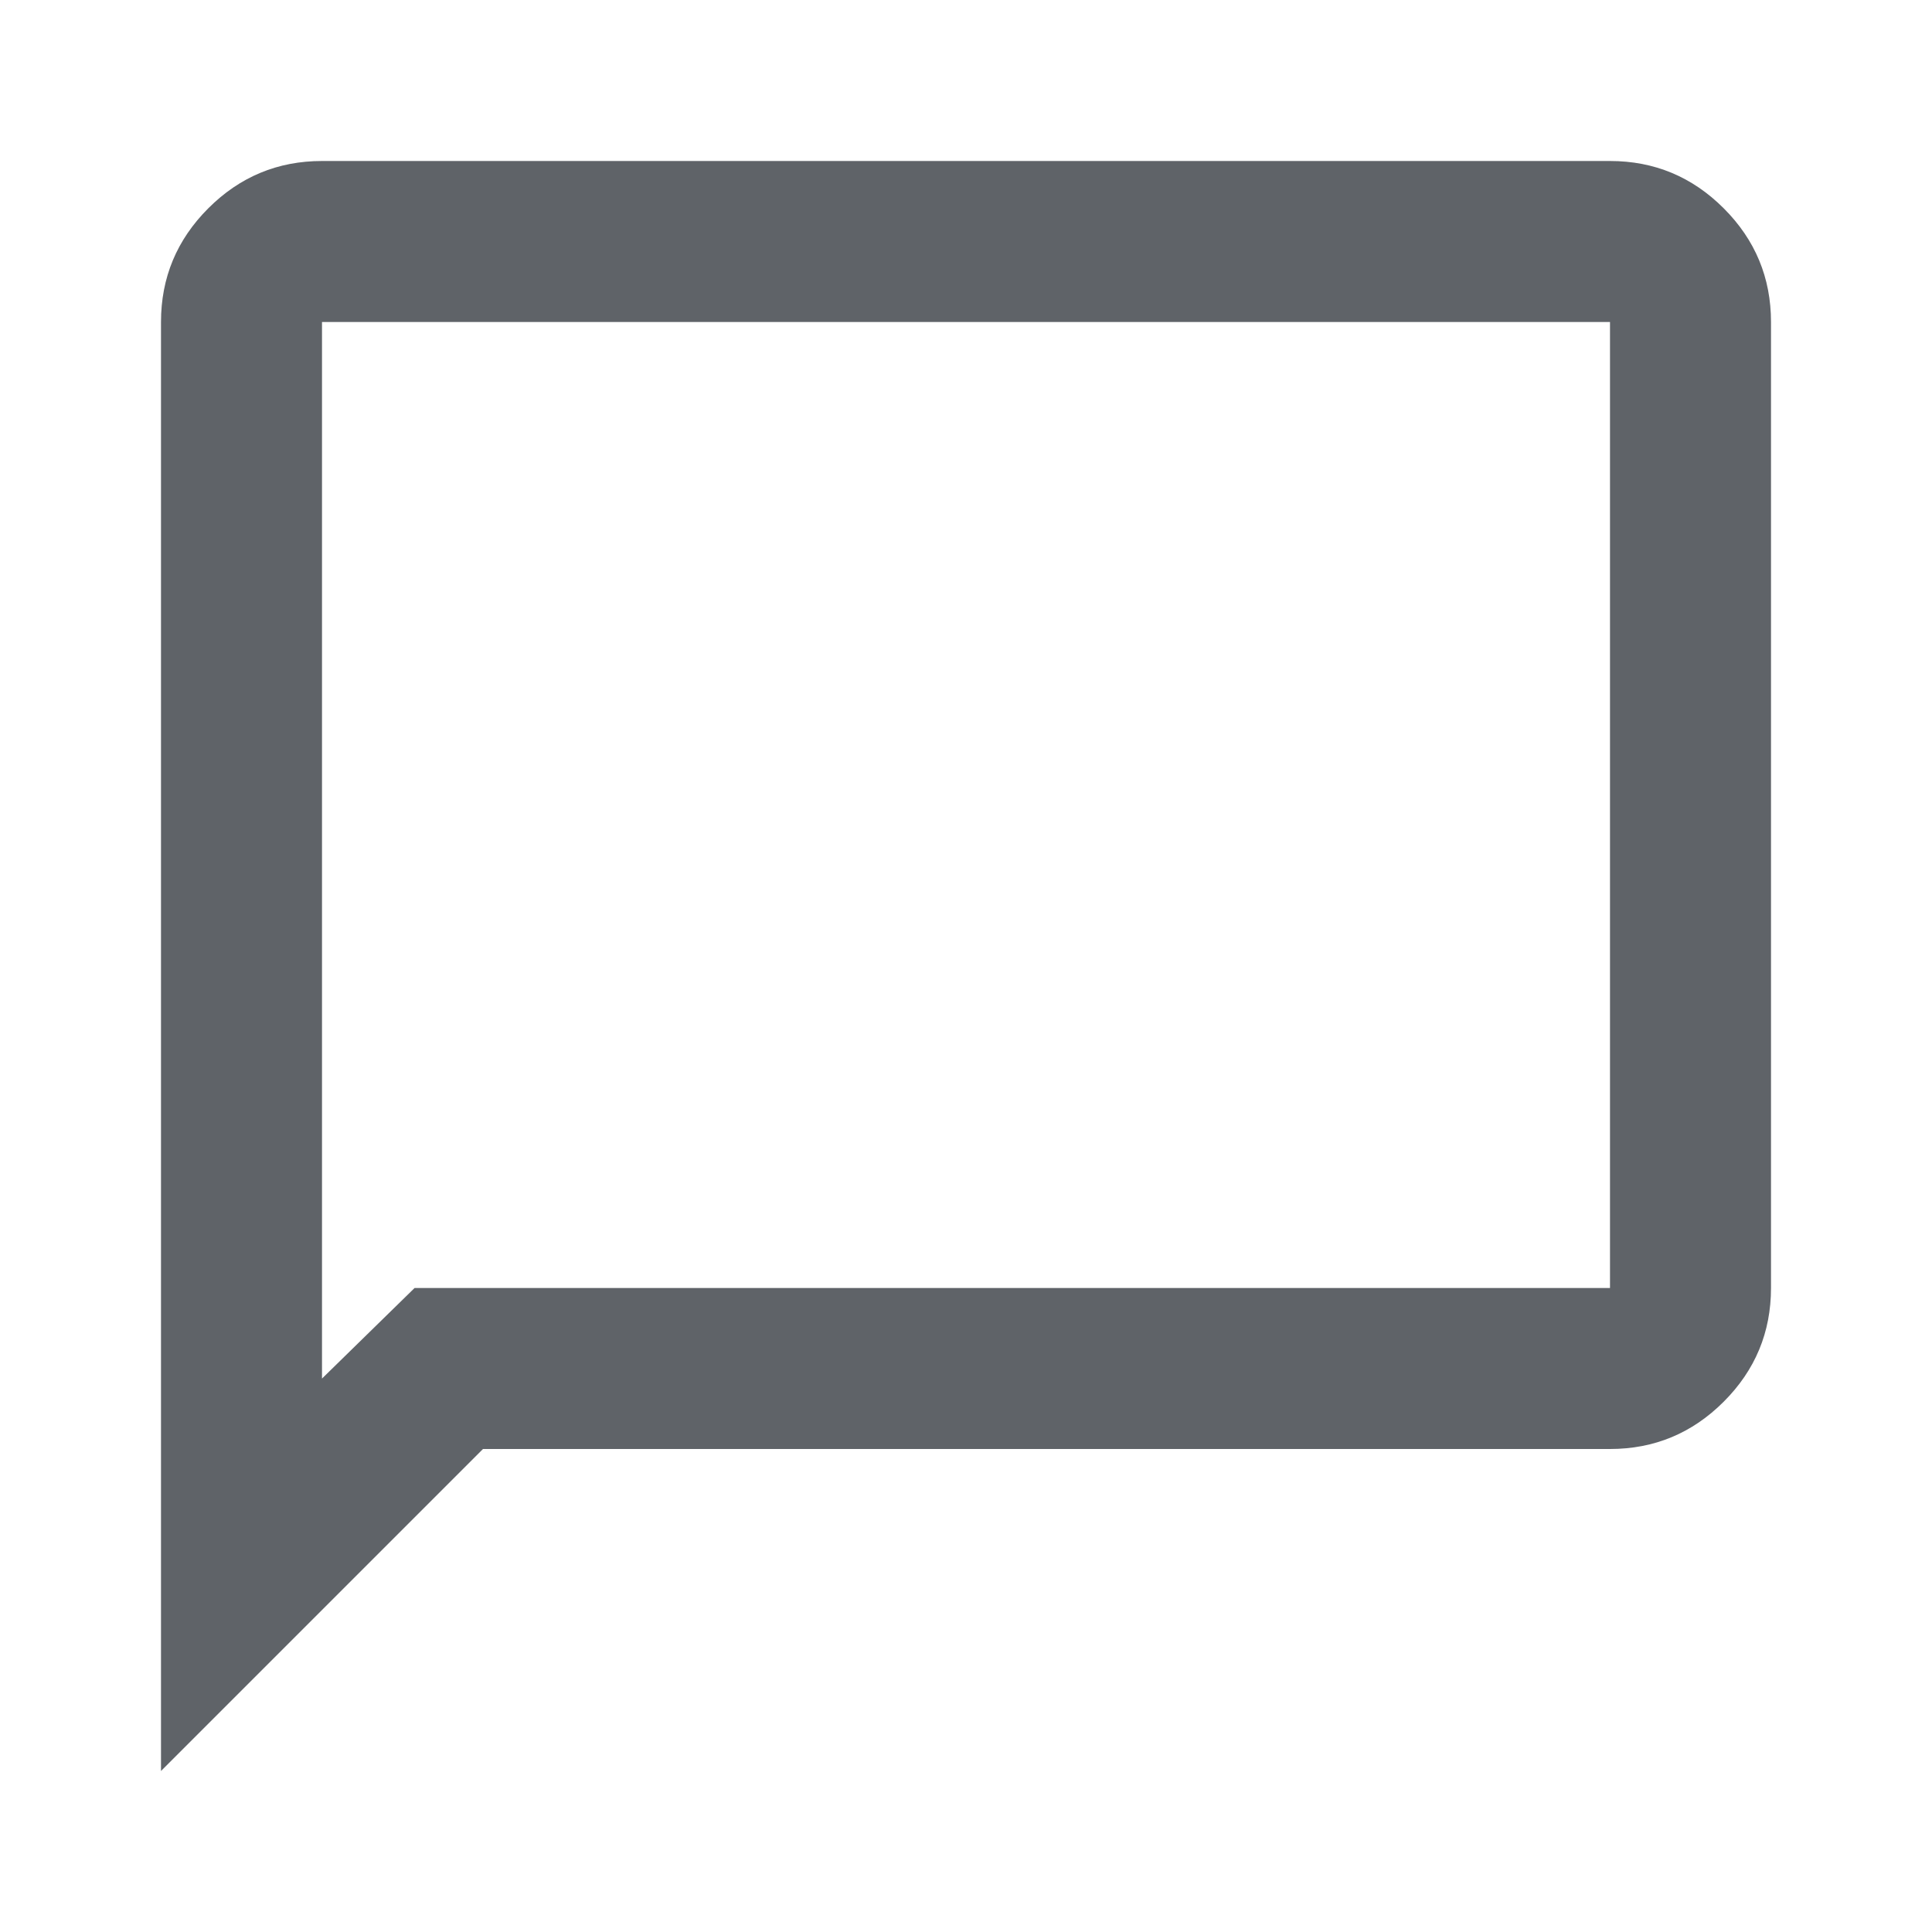
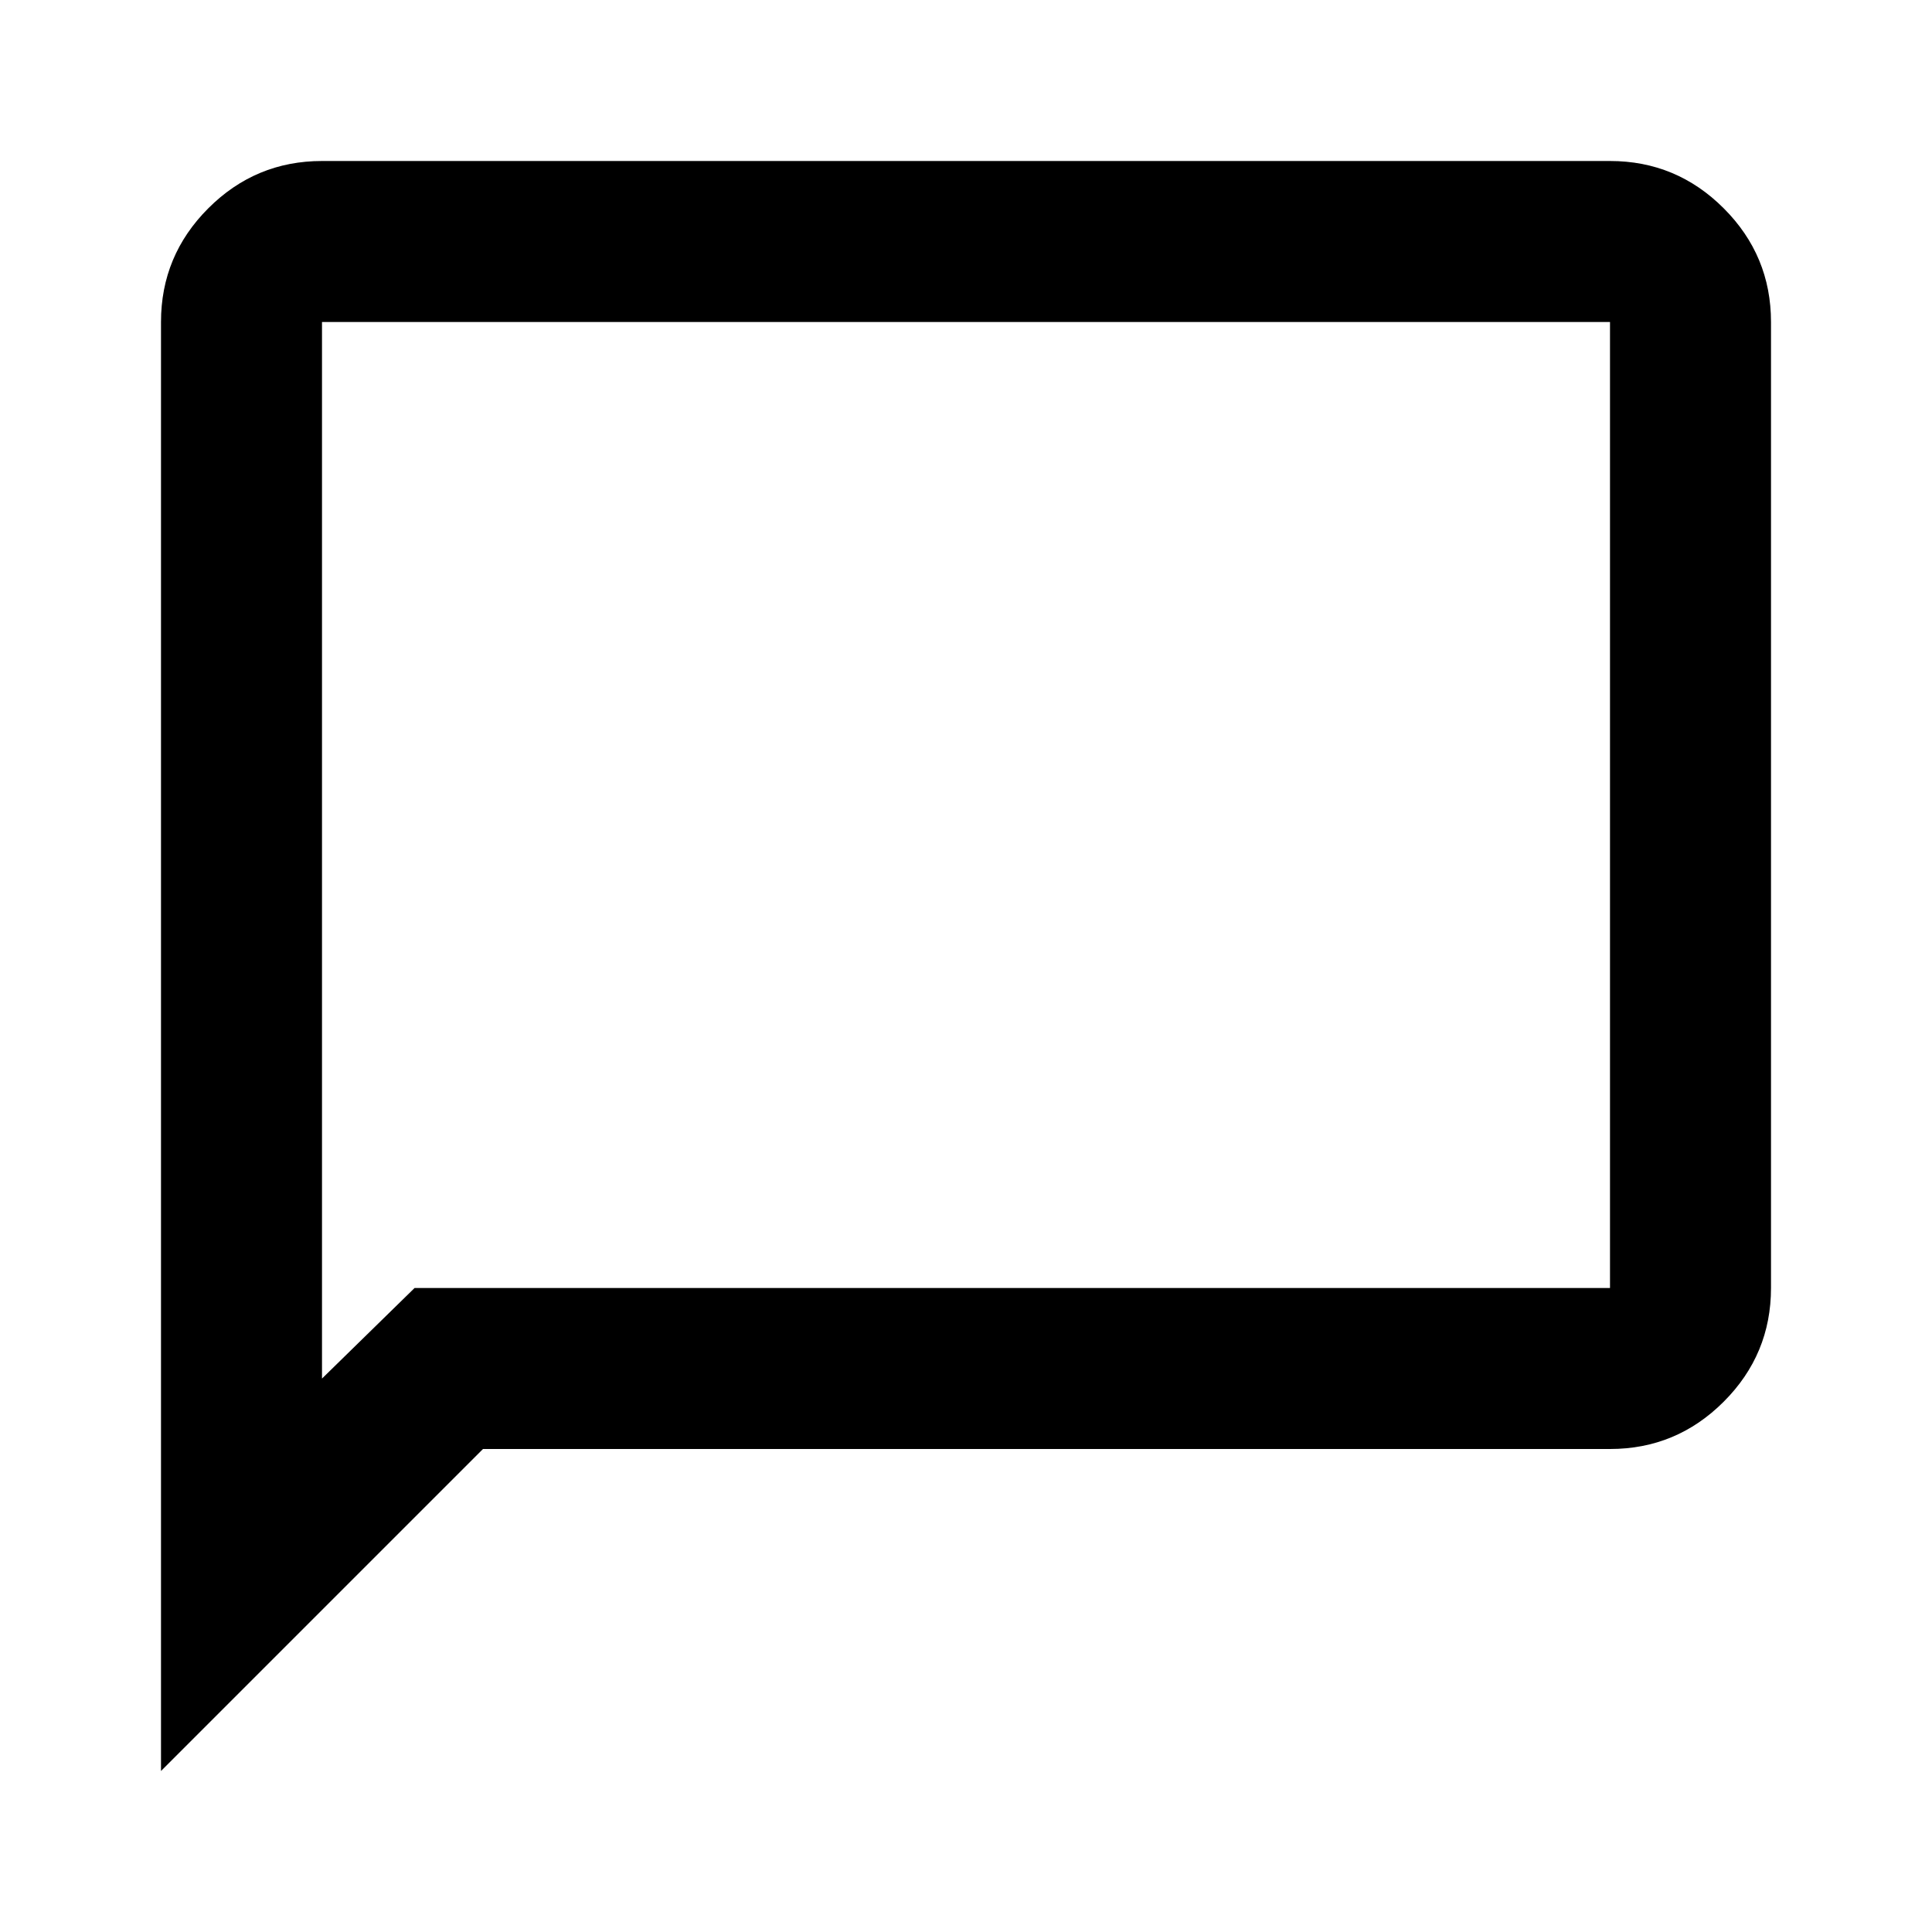
- <svg xmlns="http://www.w3.org/2000/svg" height="24px" viewBox="0 -960 960 960" width="24px" fill="#5f6368">
+ <svg xmlns="http://www.w3.org/2000/svg" height="24px" viewBox="0 -960 960 960" width="24px">
  <path d="M80-80v-720q0-33 23.5-56.5T160-880h640q33 0 56.5 23.5T880-800v480q0 33-23.5 56.5T800-240H240L80-80Zm126-240h594v-480H160v525l46-45Zm-46 0v-480 480Z" />
</svg>
